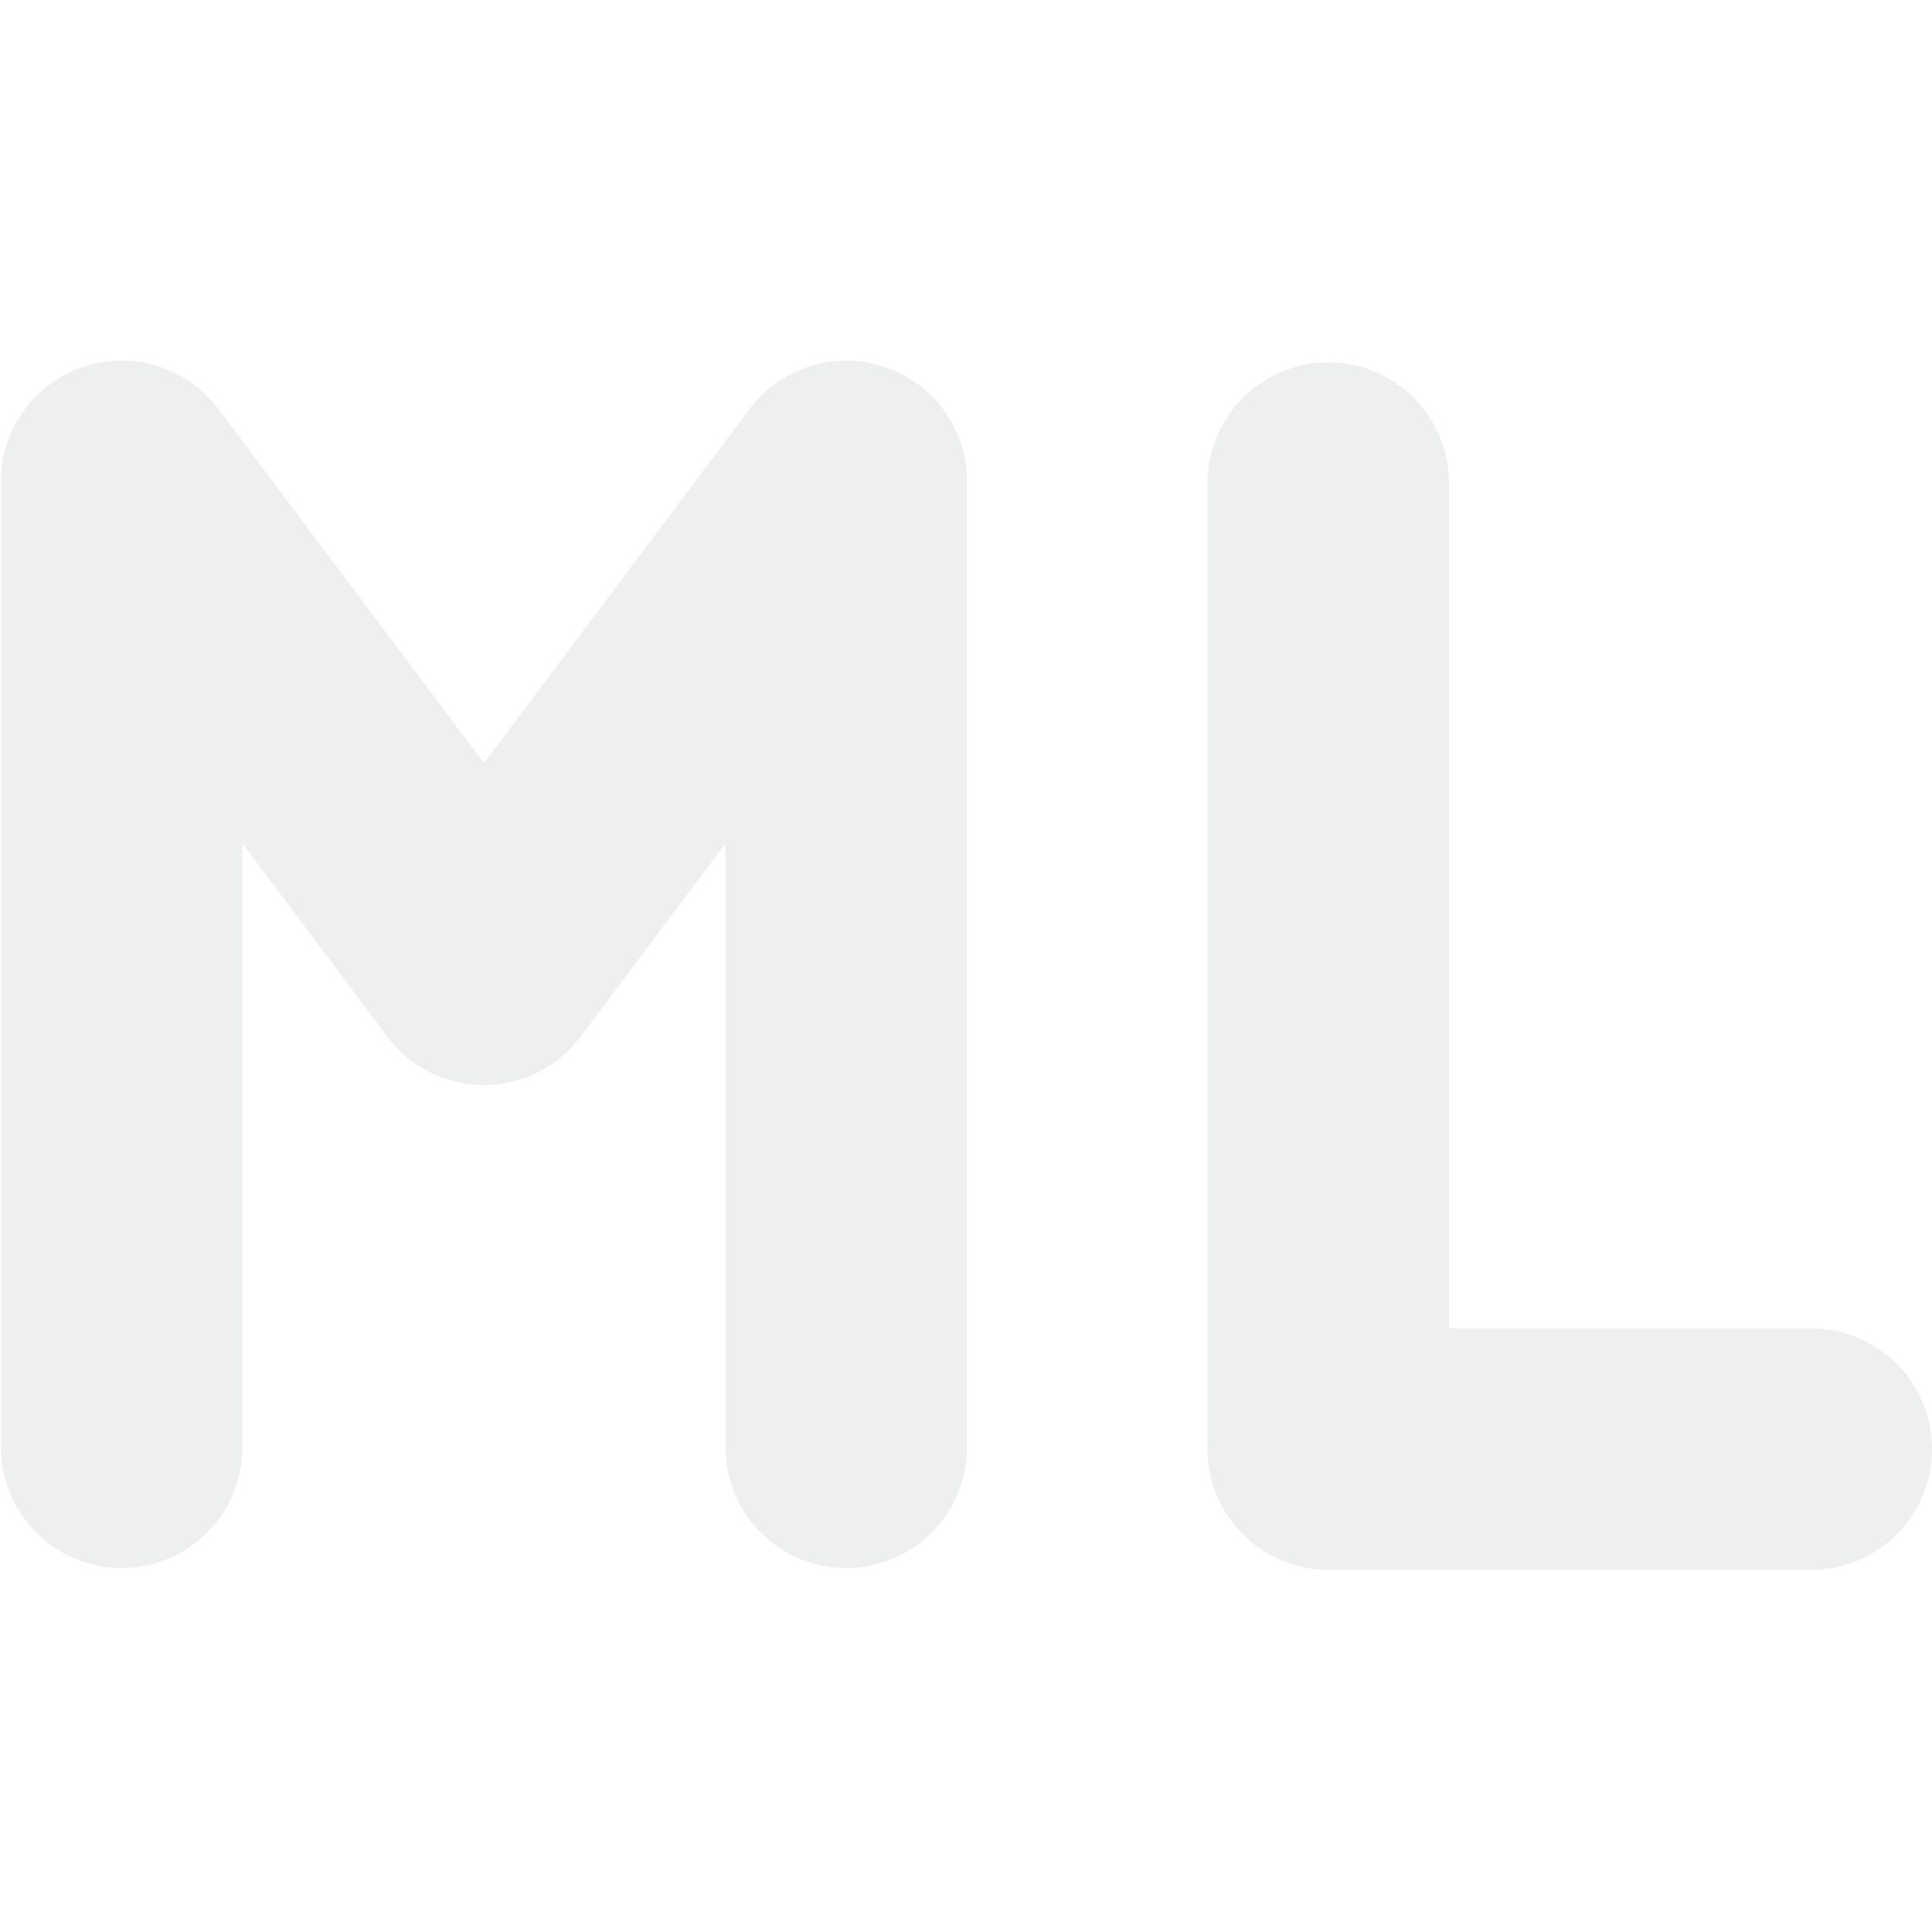
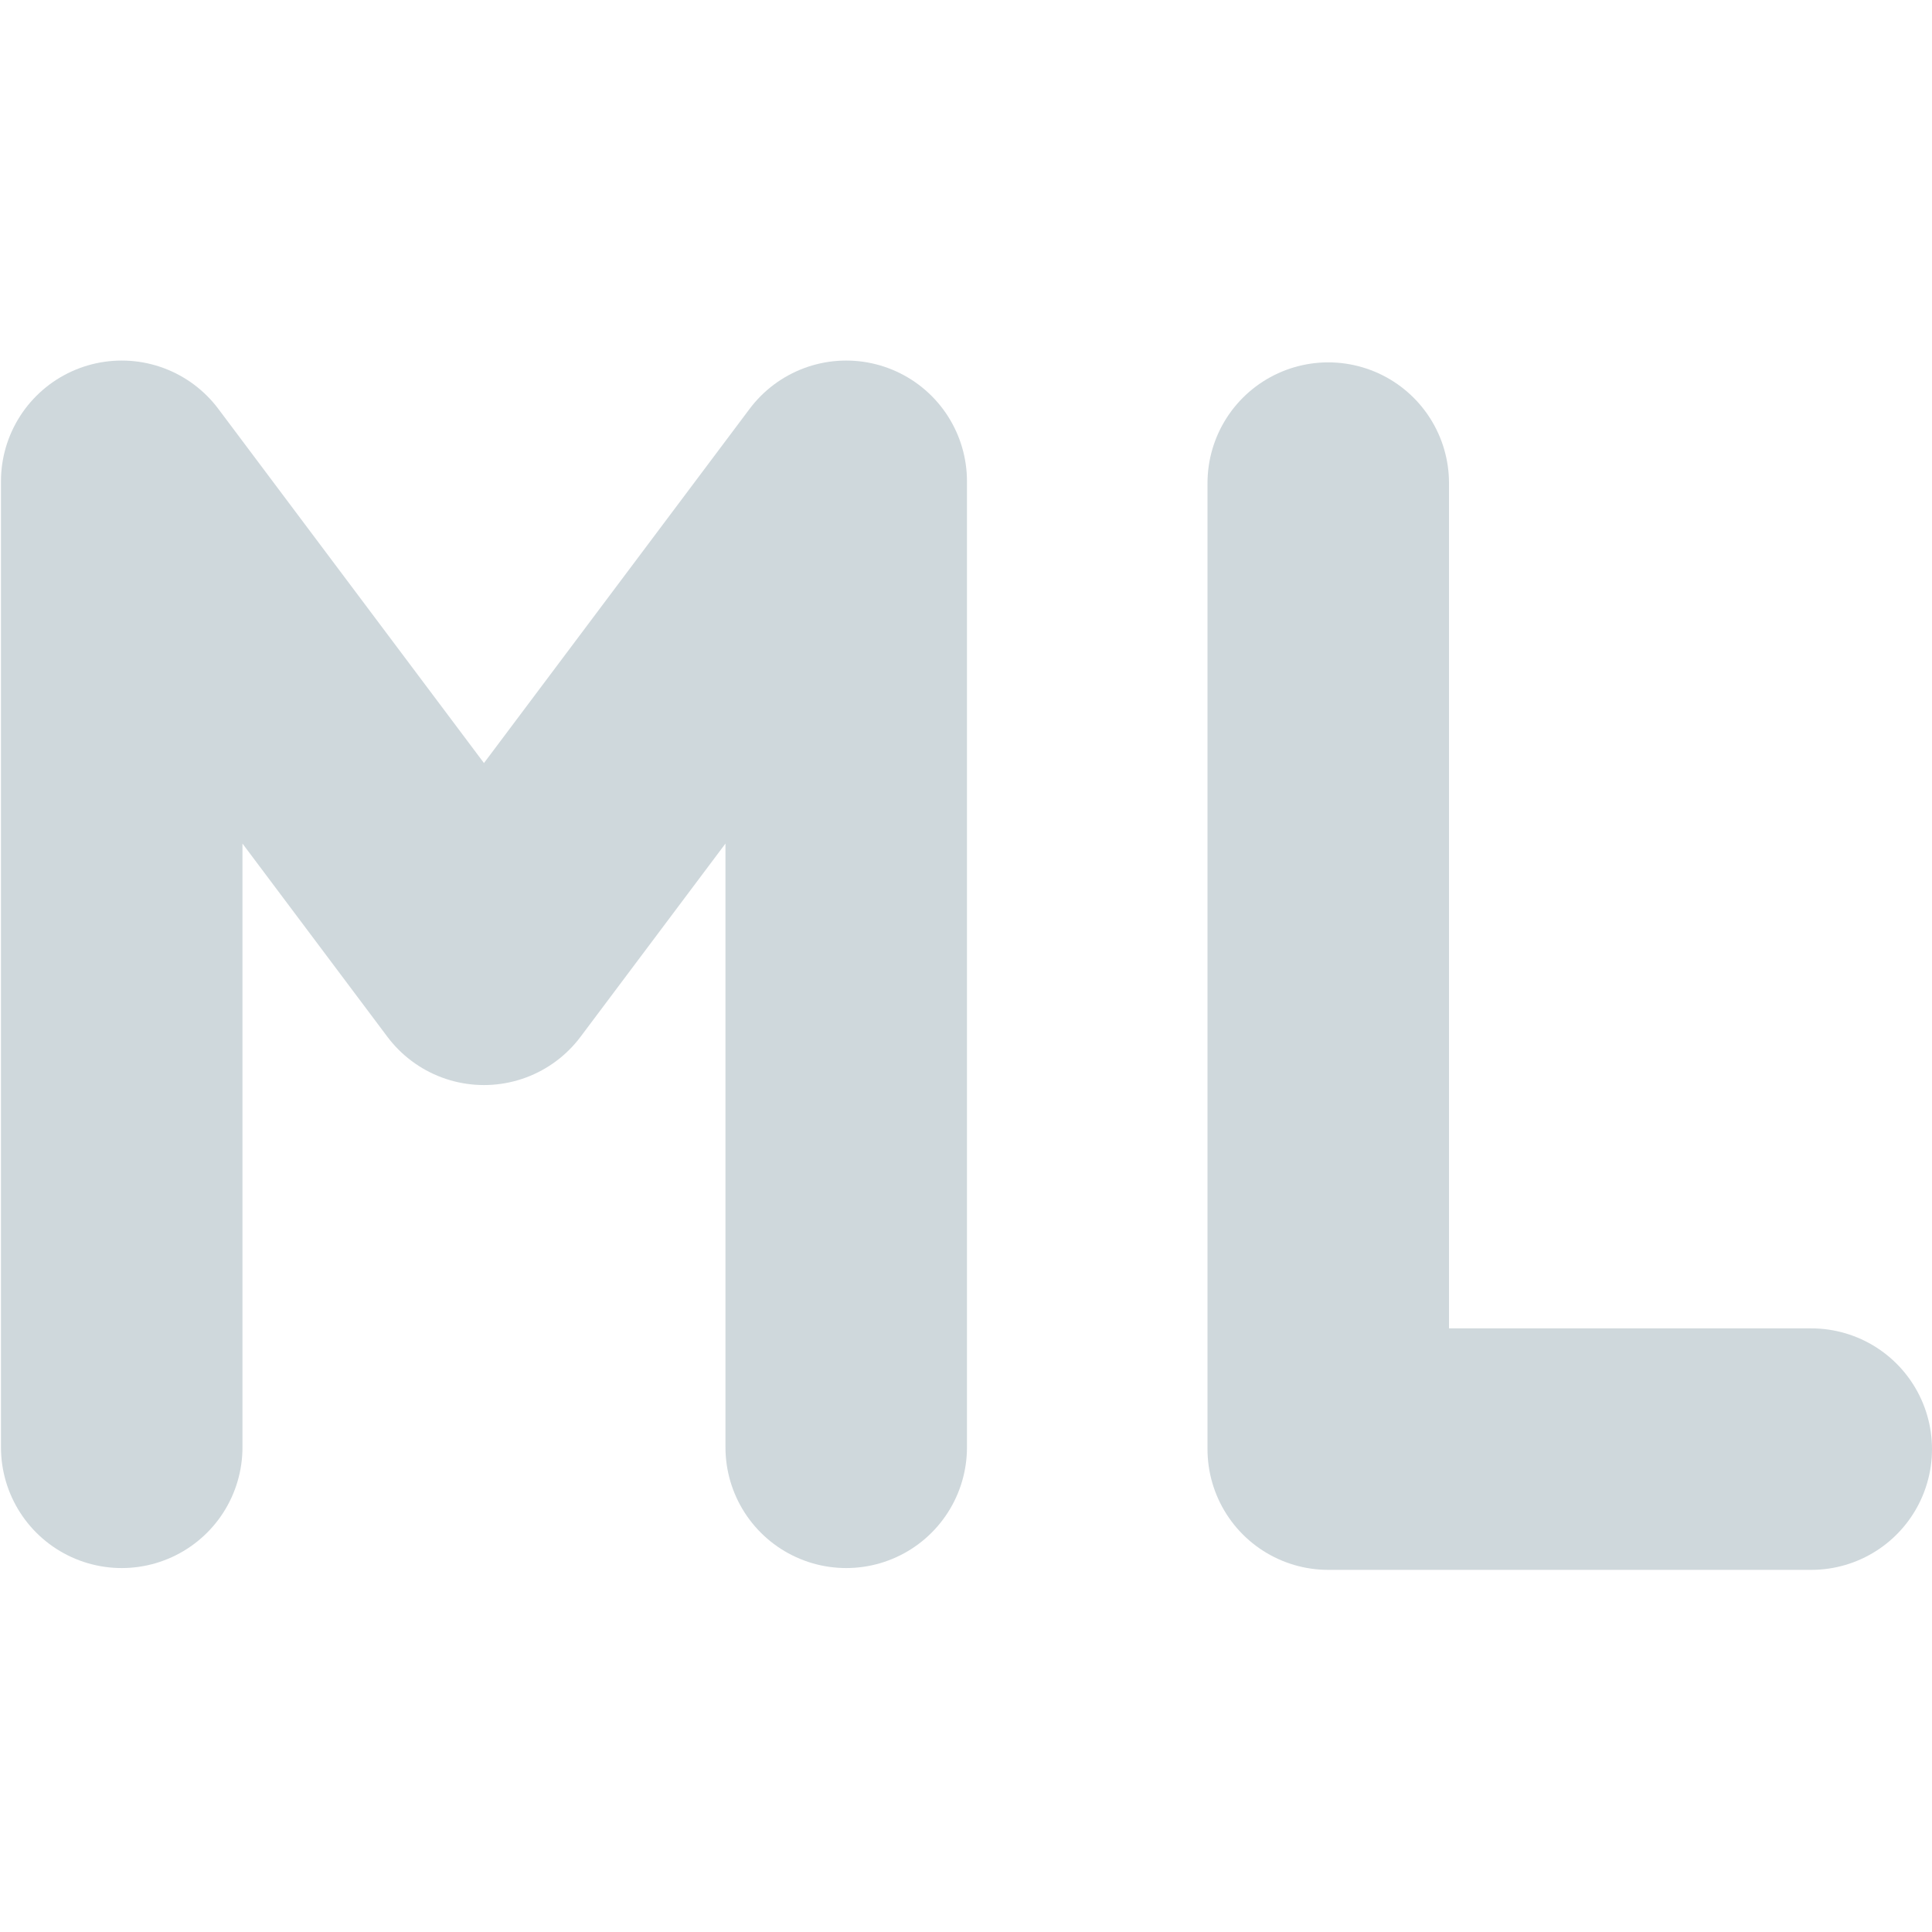
<svg xmlns="http://www.w3.org/2000/svg" width="16" height="16" version="1.1" viewBox="0 0 16 16">
  <g transform="translate(0,-1036.362)">
-     <path style="fill:none;stroke:#eeefef;stroke-width:2;stroke-linecap:round;stroke-linejoin:round" d="m 7.008,1048.348 0,-8 m -6,0 3,4 3,-4 m -6,8 0,-8" />
-     <path style="fill:none;stroke:#eeefef;stroke-width:2;stroke-linecap:round;stroke-linejoin:round" d="m 11,1040.363 0,8 4,0 0,0" />
+     <path style="fill:none;stroke:#cfd8dc;stroke-width:2;stroke-linecap:round;stroke-linejoin:round" d="m 7.008,1048.348 0,-8 m -6,0 3,4 3,-4 m -6,8 0,-8" />
+     <path style="fill:none;stroke:#cfd8dc;stroke-width:2;stroke-linecap:round;stroke-linejoin:round" d="m 11,1040.363 0,8 4,0 0,0" />
  </g>
</svg>
